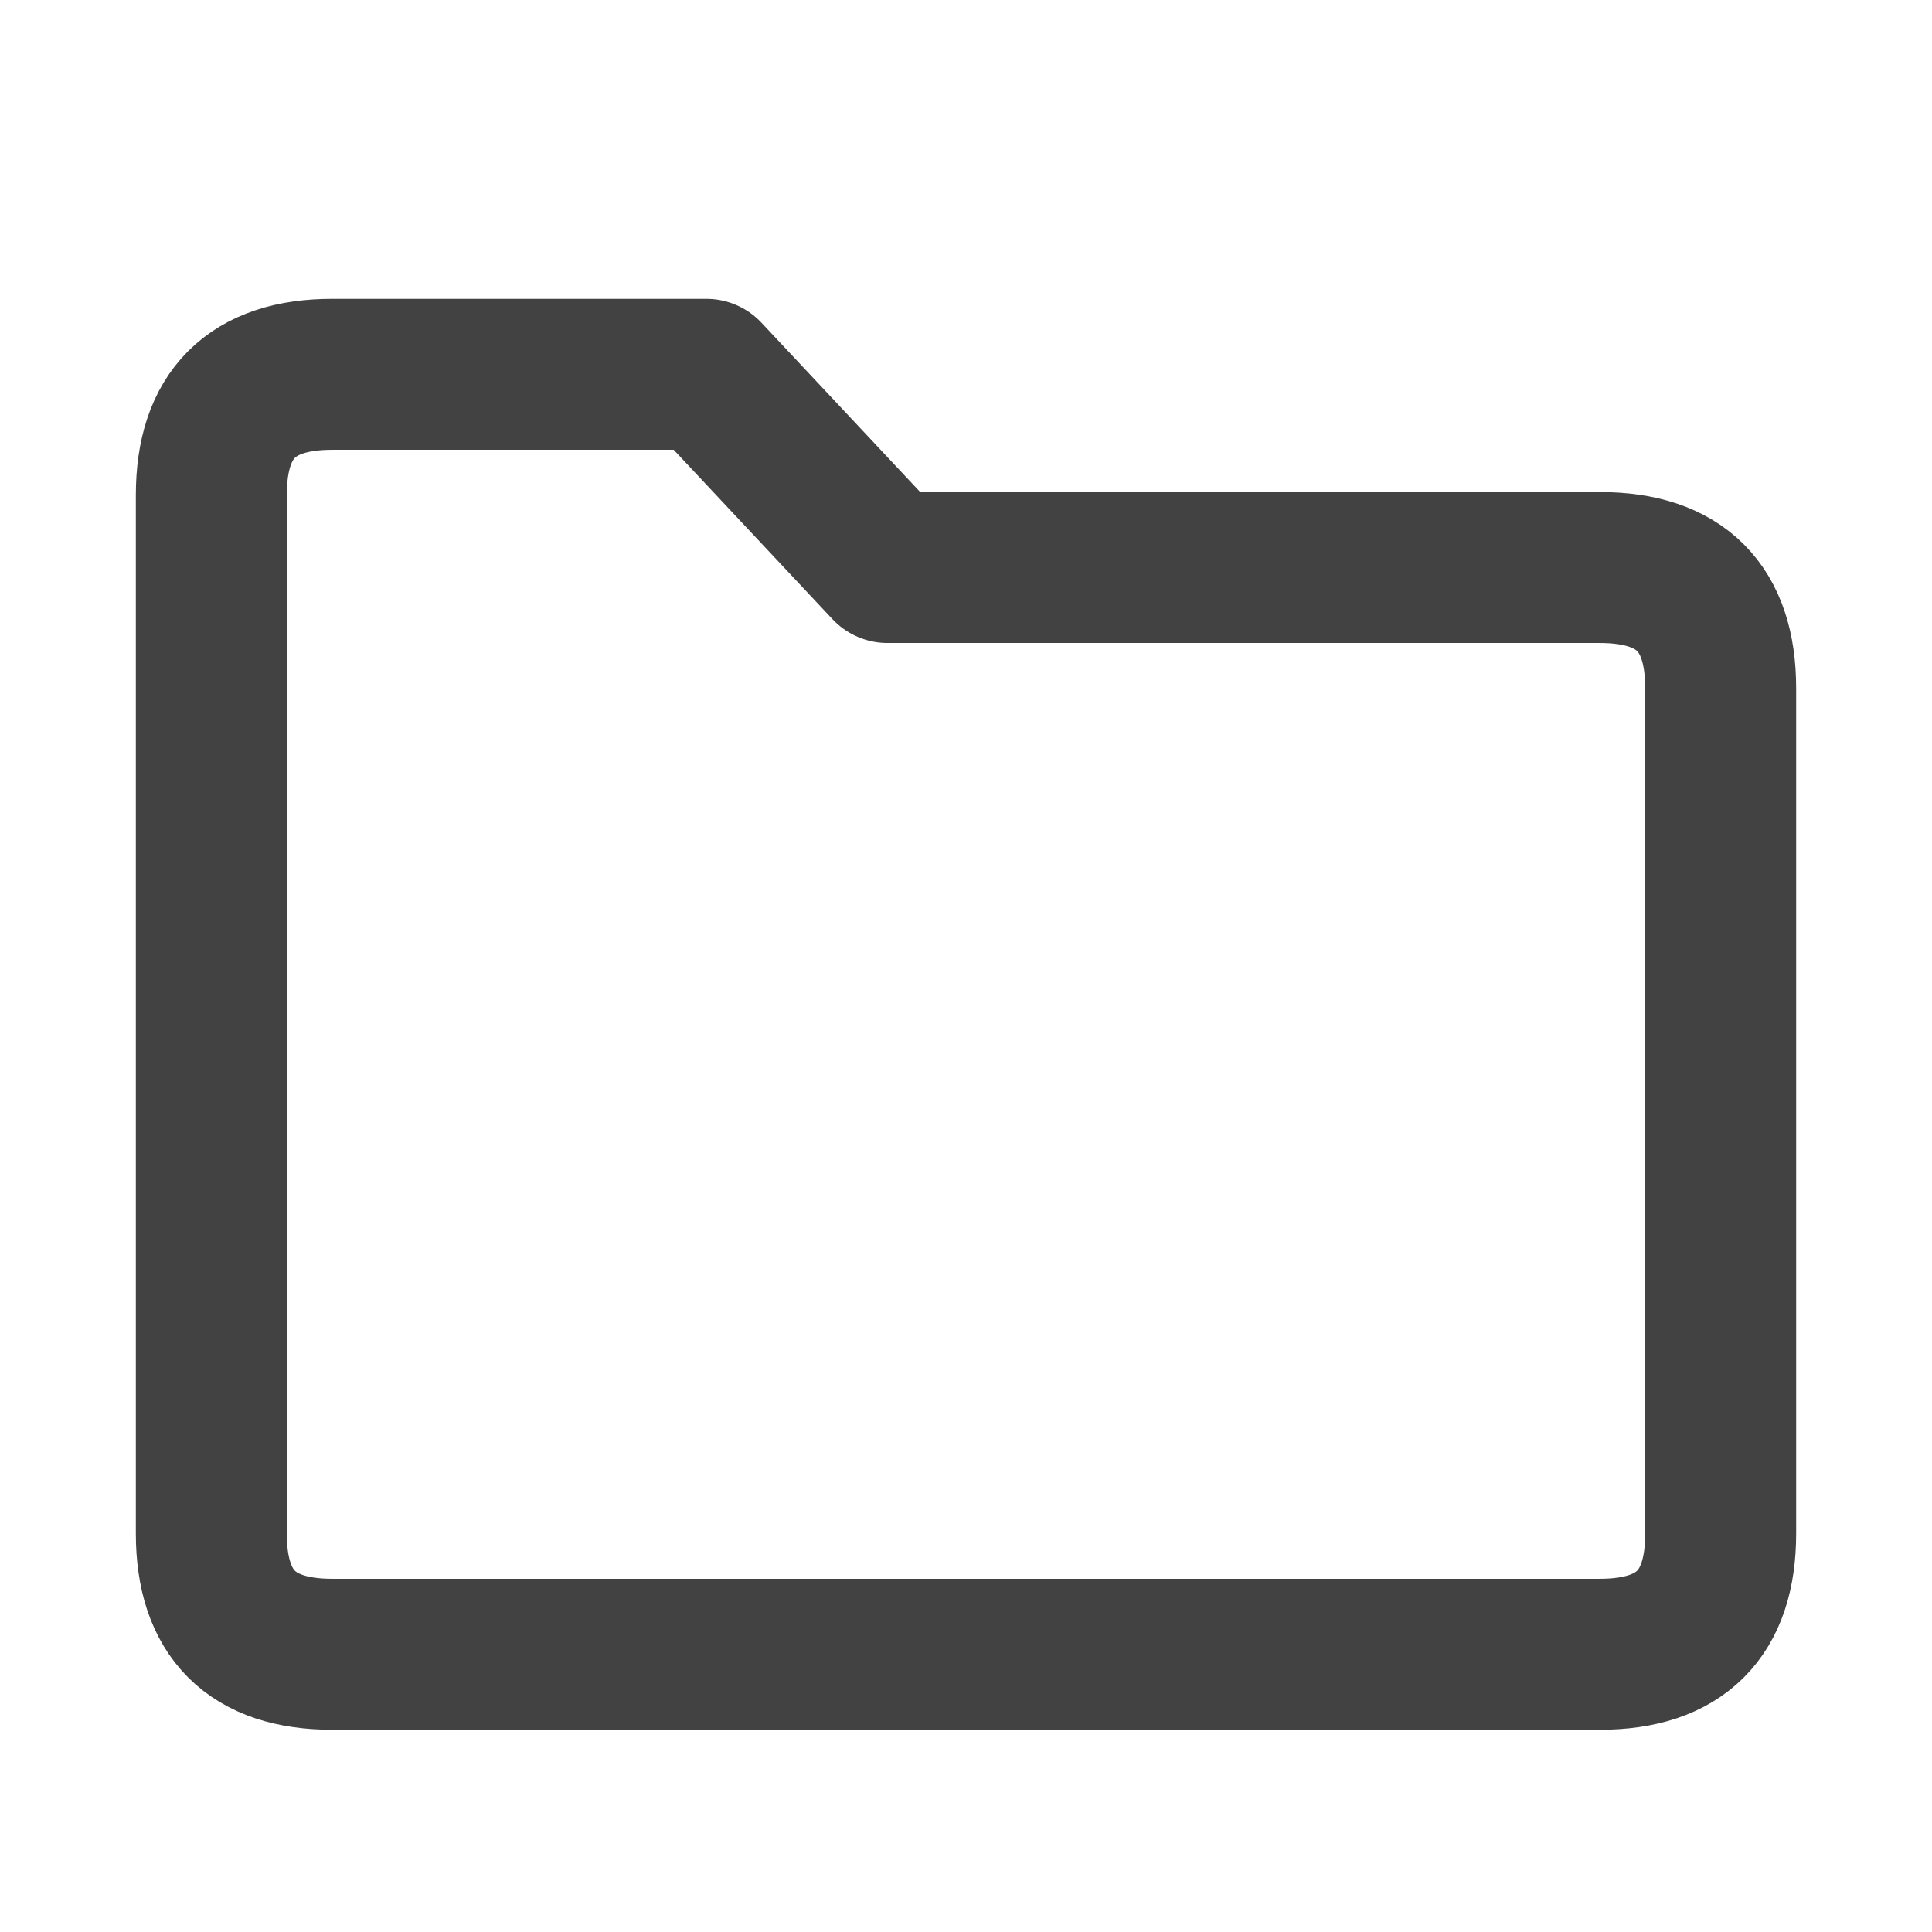
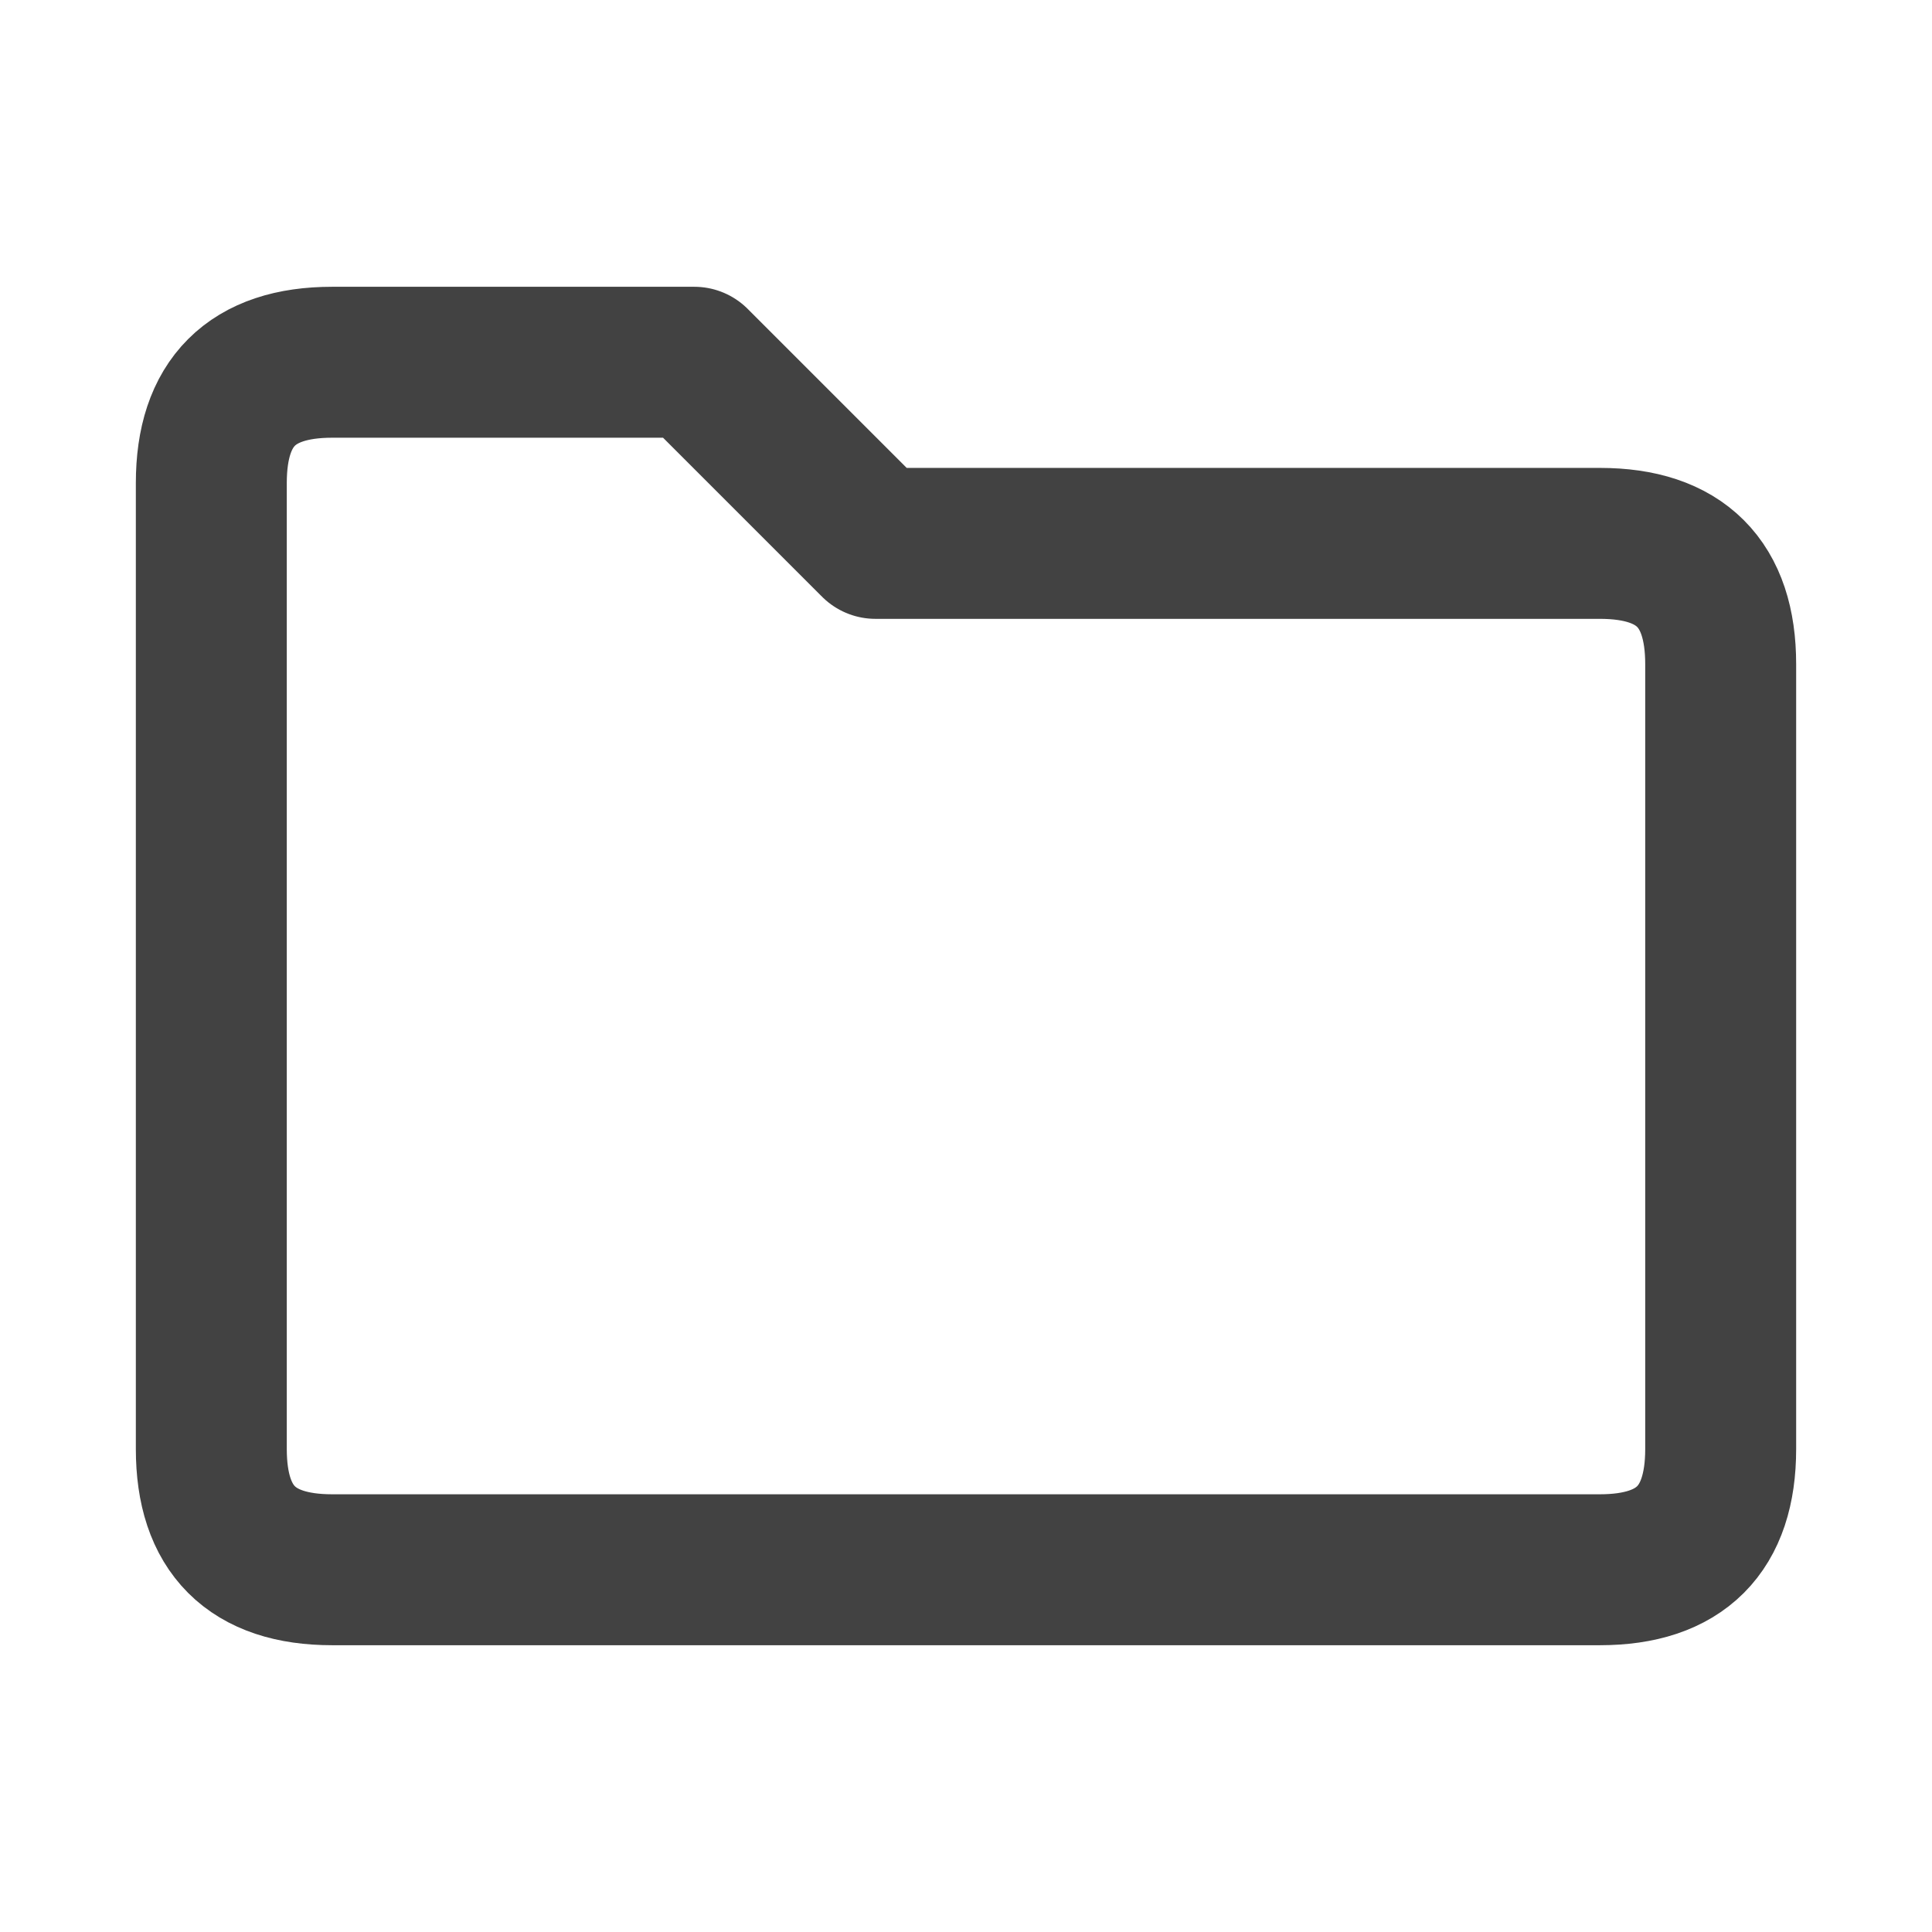
- <svg xmlns="http://www.w3.org/2000/svg" width="16" height="16" viewBox="0 0 16 16" fill="none" role="img" aria-label="onapi / folder tree icon">
-   <g transform="translate(0 0) scale(1.0)" style="color:#424242" fill="none" stroke="currentColor" stroke-width="1.25" stroke-linecap="round" stroke-linejoin="round">
-     <path d="M1.75 4.1q0-1 1-1h3.1l1.5 1.6h5.9q1 0 1 1v7q0 1-1 1H2.75q-1 0-1-1Z" />
+ <svg xmlns="http://www.w3.org/2000/svg" style="color:#424242" width="16" height="16" viewBox="0 0 16 16" fill="none" role="img" aria-label="目录">
+   <g stroke="currentColor" stroke-width="1.25" stroke-linecap="round" stroke-linejoin="round">
+     <path d="M1.75 4q0-1 1-1h3l1.5 1.5h6q1 0 1 1V12q0 1-1 1H2.75q-1 0-1-1Z" />
  </g>
</svg>
